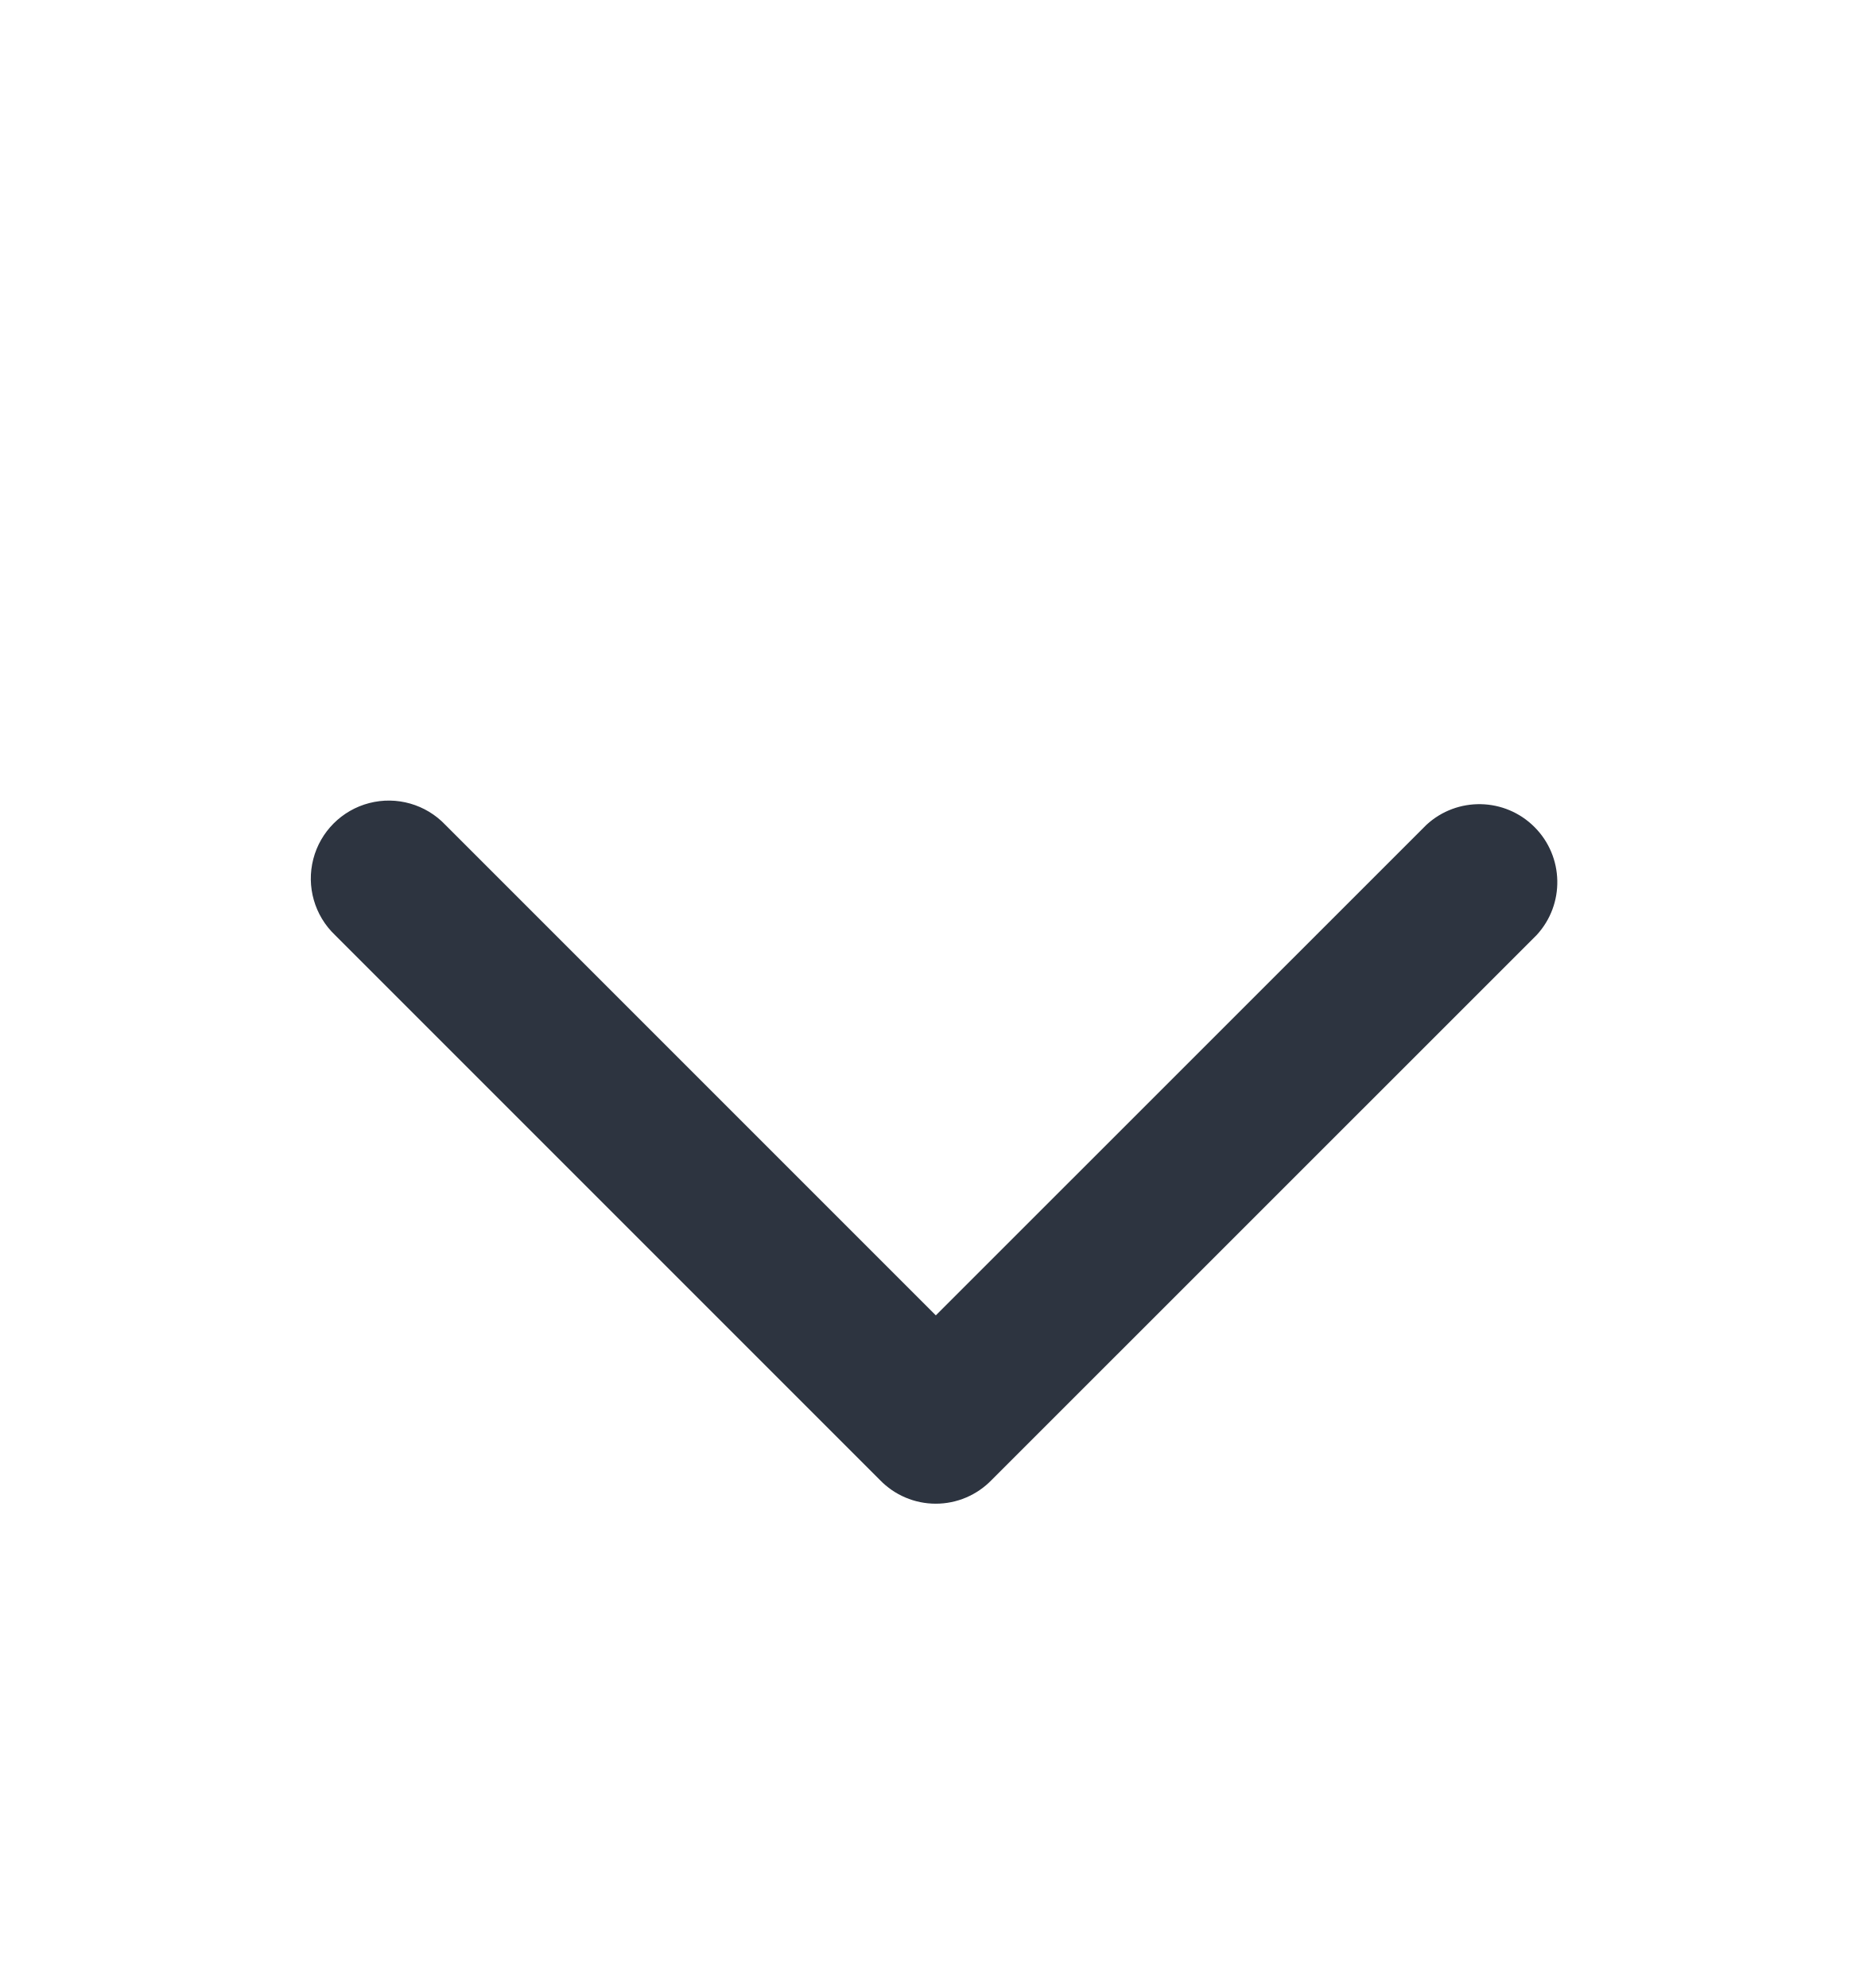
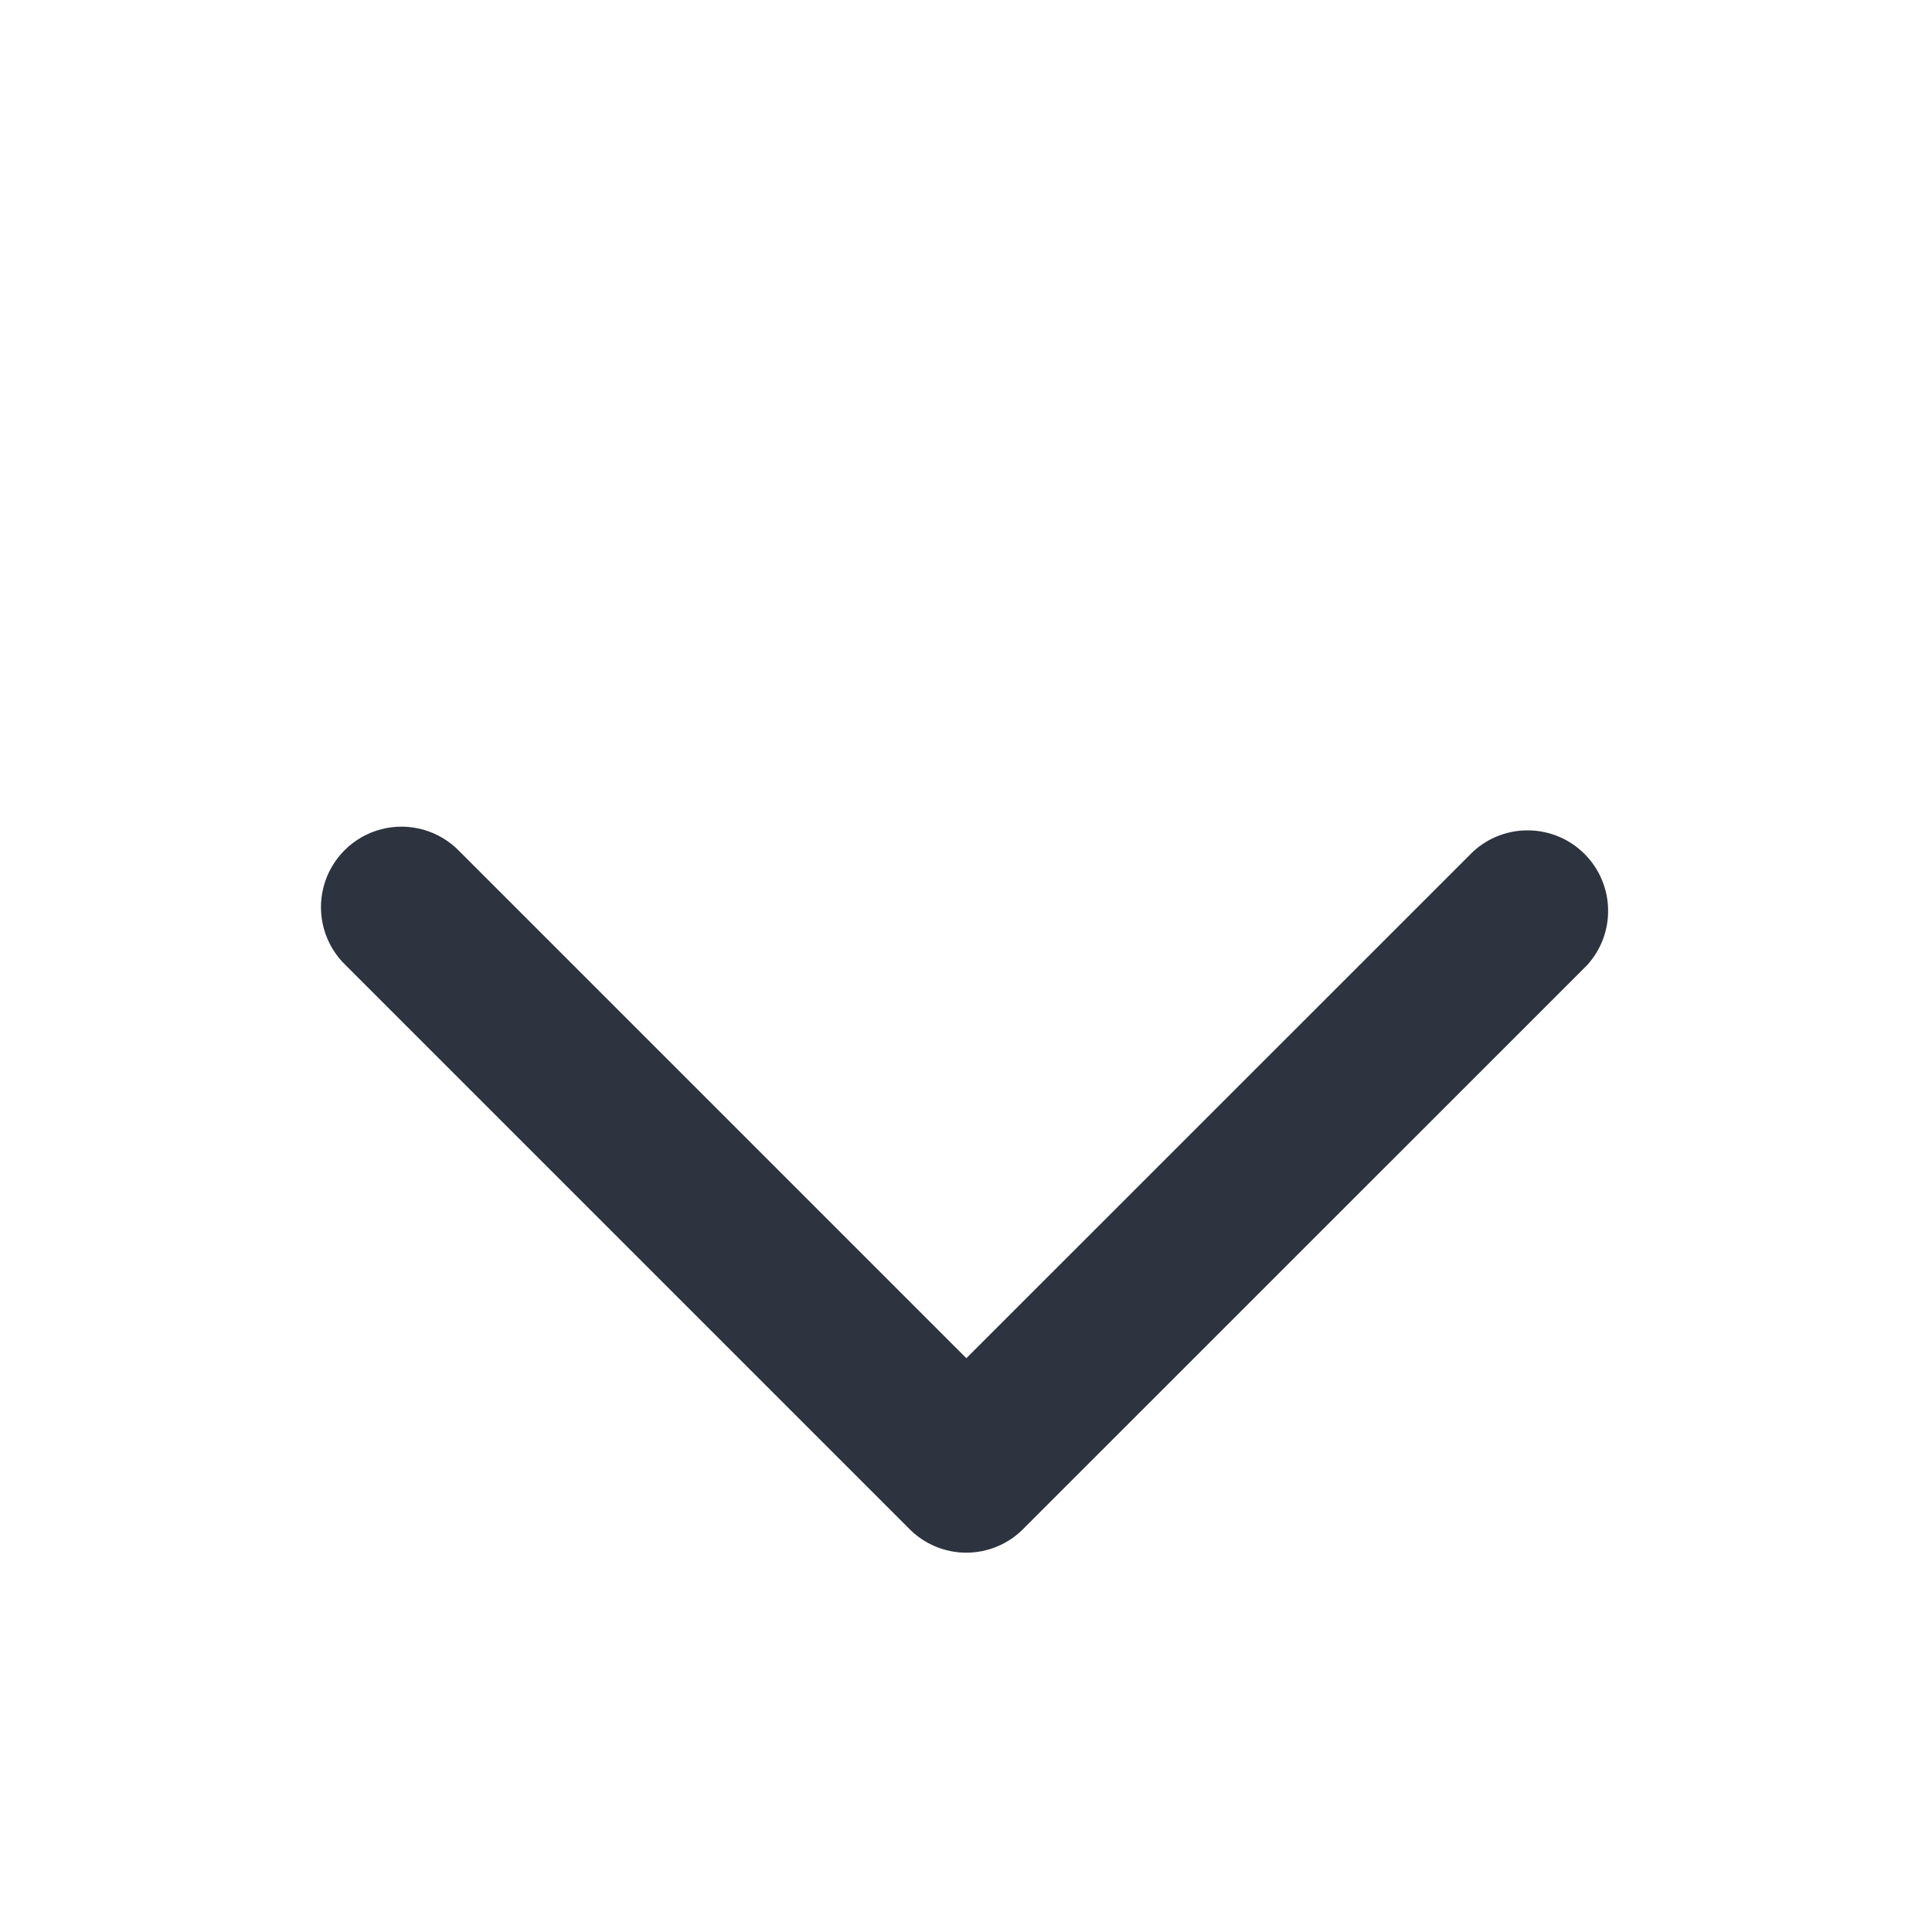
- <svg xmlns="http://www.w3.org/2000/svg" width="16" height="17" viewBox="0 0 16 17" fill="none">
+ <svg xmlns="http://www.w3.org/2000/svg" width="16" height="16" viewBox="0 0 16 16" fill="none">
  <path fill-rule="evenodd" clip-rule="evenodd" d="M3.808 7.053a.667.667 0 1 0-.943.943l4.66 4.66a.664.664 0 0 0 .955 0l4.661-4.66a.667.667 0 0 0-.942-.943l-4.196 4.195-4.195-4.195Z" fill="#2D3440" />
</svg>
